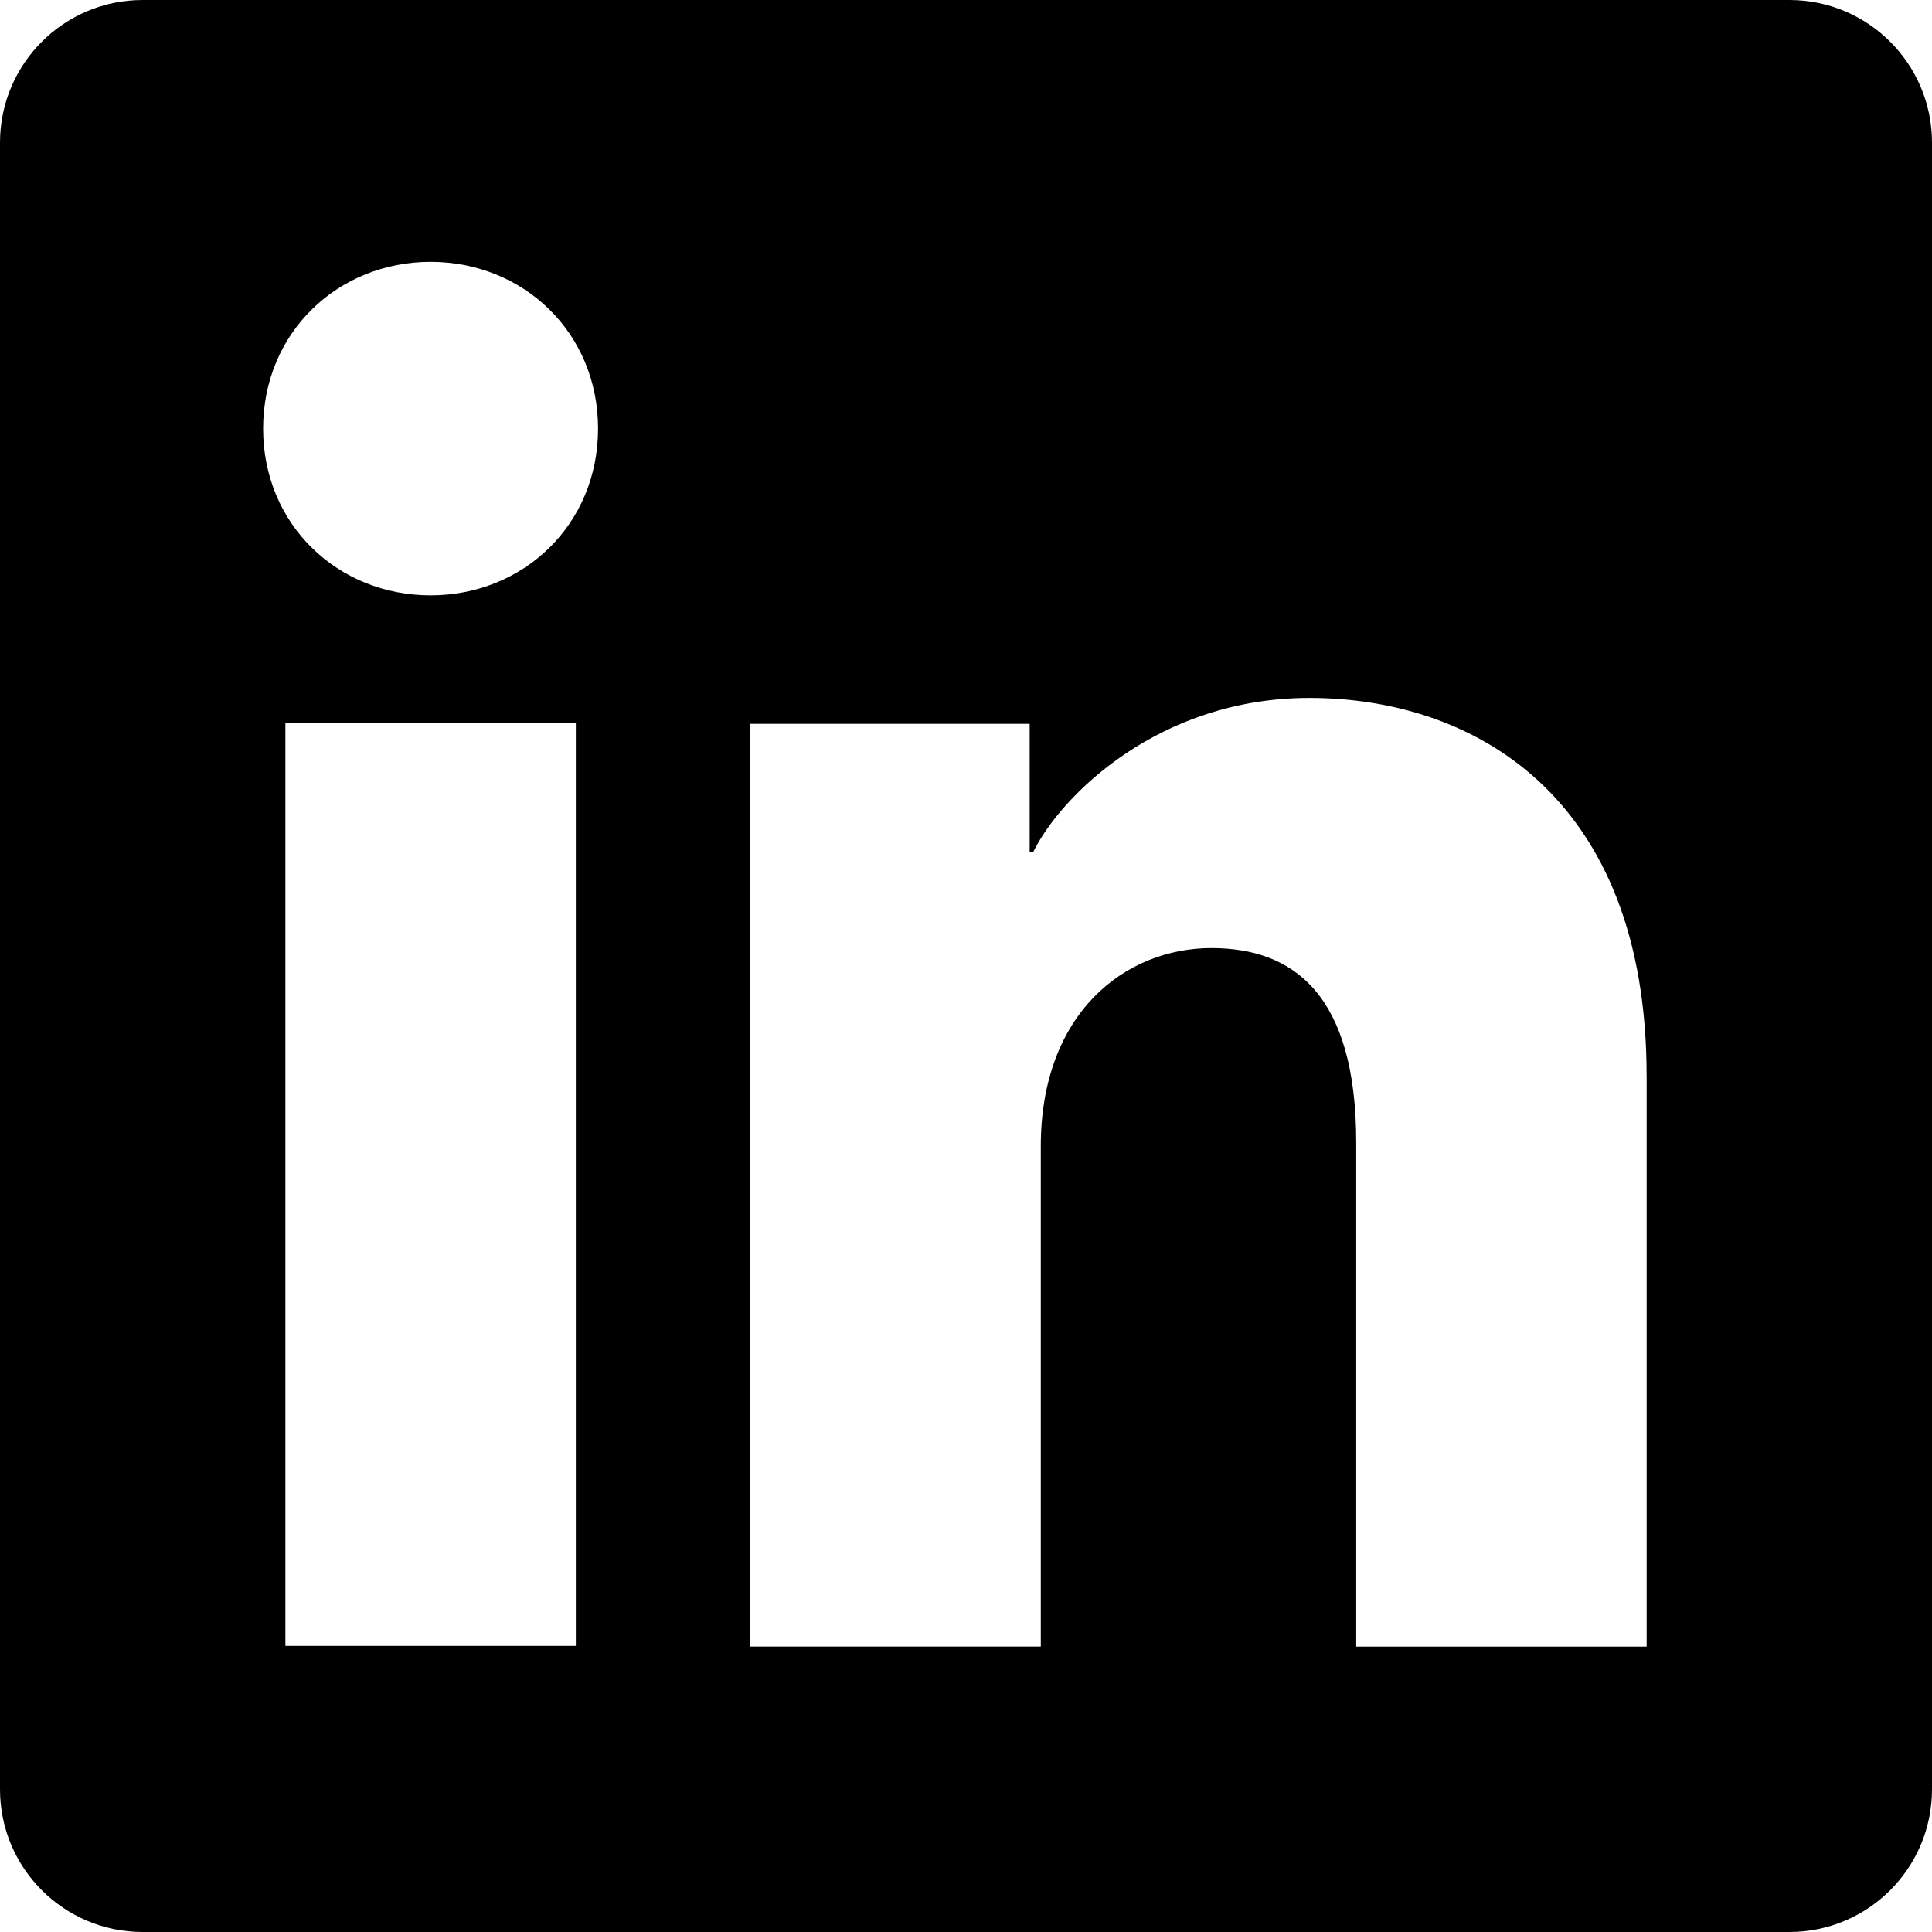
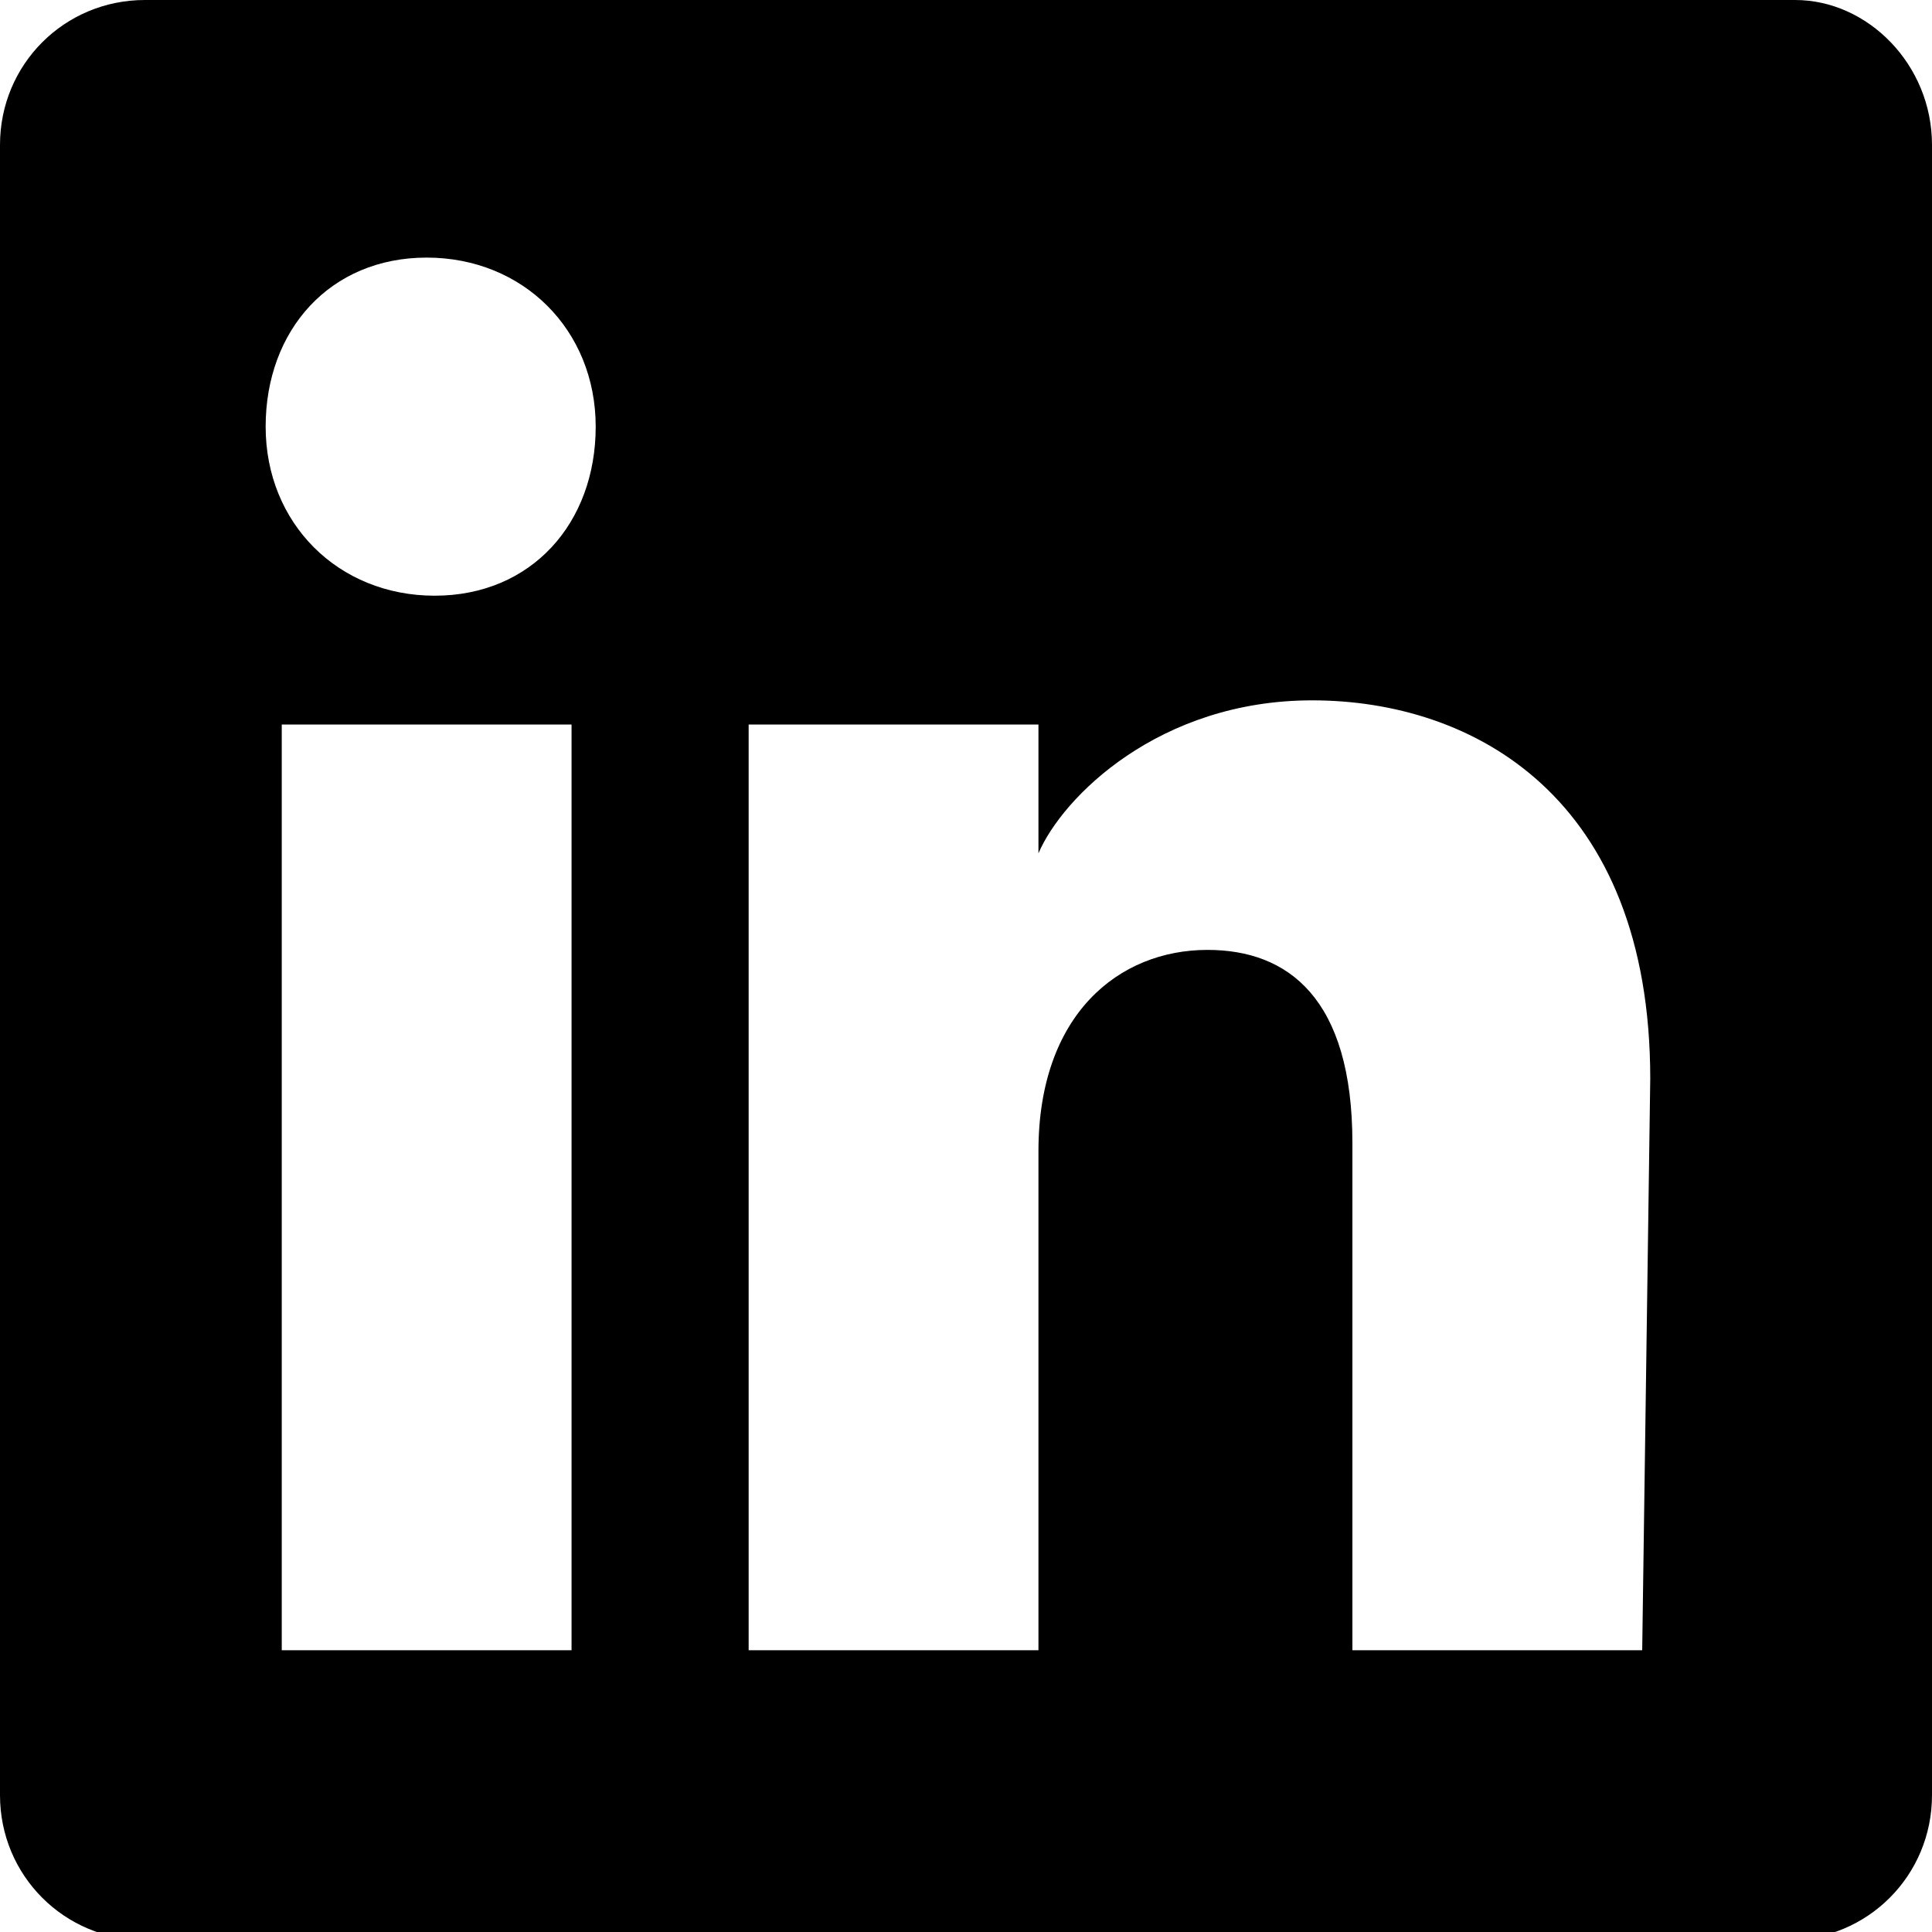
- <svg xmlns="http://www.w3.org/2000/svg" role="img" aria-hidden="true" viewBox="0 0 512 512" fill="currentColor">
-   <path d="M512,37.8V474.2c0,20.87-16.92,37.8-37.79,37.8H37.79C16.92,512,0,495.08,0,474.2V37.8C0,16.92,16.92,0,37.79,0h436.41C495.08,0,512,16.92,512,37.8z M152.6,191.65H75.63v244.53h76.97V191.65z M158.49,113.59c0-25.53-19.87-44.2-44.38-44.2s-44.38,18.68-44.38,44.2s19.87,44.18,44.38,44.18S158.49,139.11,158.49,113.59z M436.37,285.13c0-74.69-46.41-100.17-89.36-100.17c-39.71,0-65.71,25.7-73.16,40.75h-0.98v-33.88h-74.02v244.53h76.97V303.79c0-35.35,22.39-52.54,45.23-52.54c21.61,0,38.36,12.15,38.36,51.56v133.56h76.97V285.13z" />
+ <svg xmlns="http://www.w3.org/2000/svg" role="img" aria-hidden="true" width="24" height="24" viewBox="0 0 24 24" fill="currentColor">
+   <path d="M24,1.8v20.5c0,1-0.8,1.8-1.8,1.8H1.8c-1,0-1.8-0.8-1.8-1.8V1.8C0,0.8,0.8,0,1.8,0h20.5C23.2,0,24,0.8,24,1.8z M7.2,9H3.5v11.5h3.6V9z M7.4,5.3c0-1.2-0.9-2.1-2.1-2.1S3.3,4.1,3.3,5.3s0.9,2.1,2.1,2.1S7.4,6.5,7.4,5.3z M20.5,13.4c0-3.5-2.2-4.7-4.2-4.7c-1.9,0-3.1,1.2-3.4,1.9h0V9H9.3v11.5h3.6v-6.2c0-1.7,1-2.5,2.1-2.5c1,0,1.8,0.6,1.8,2.4v6.3h3.6L20.5,13.4L20.5,13.4z" />
</svg>
